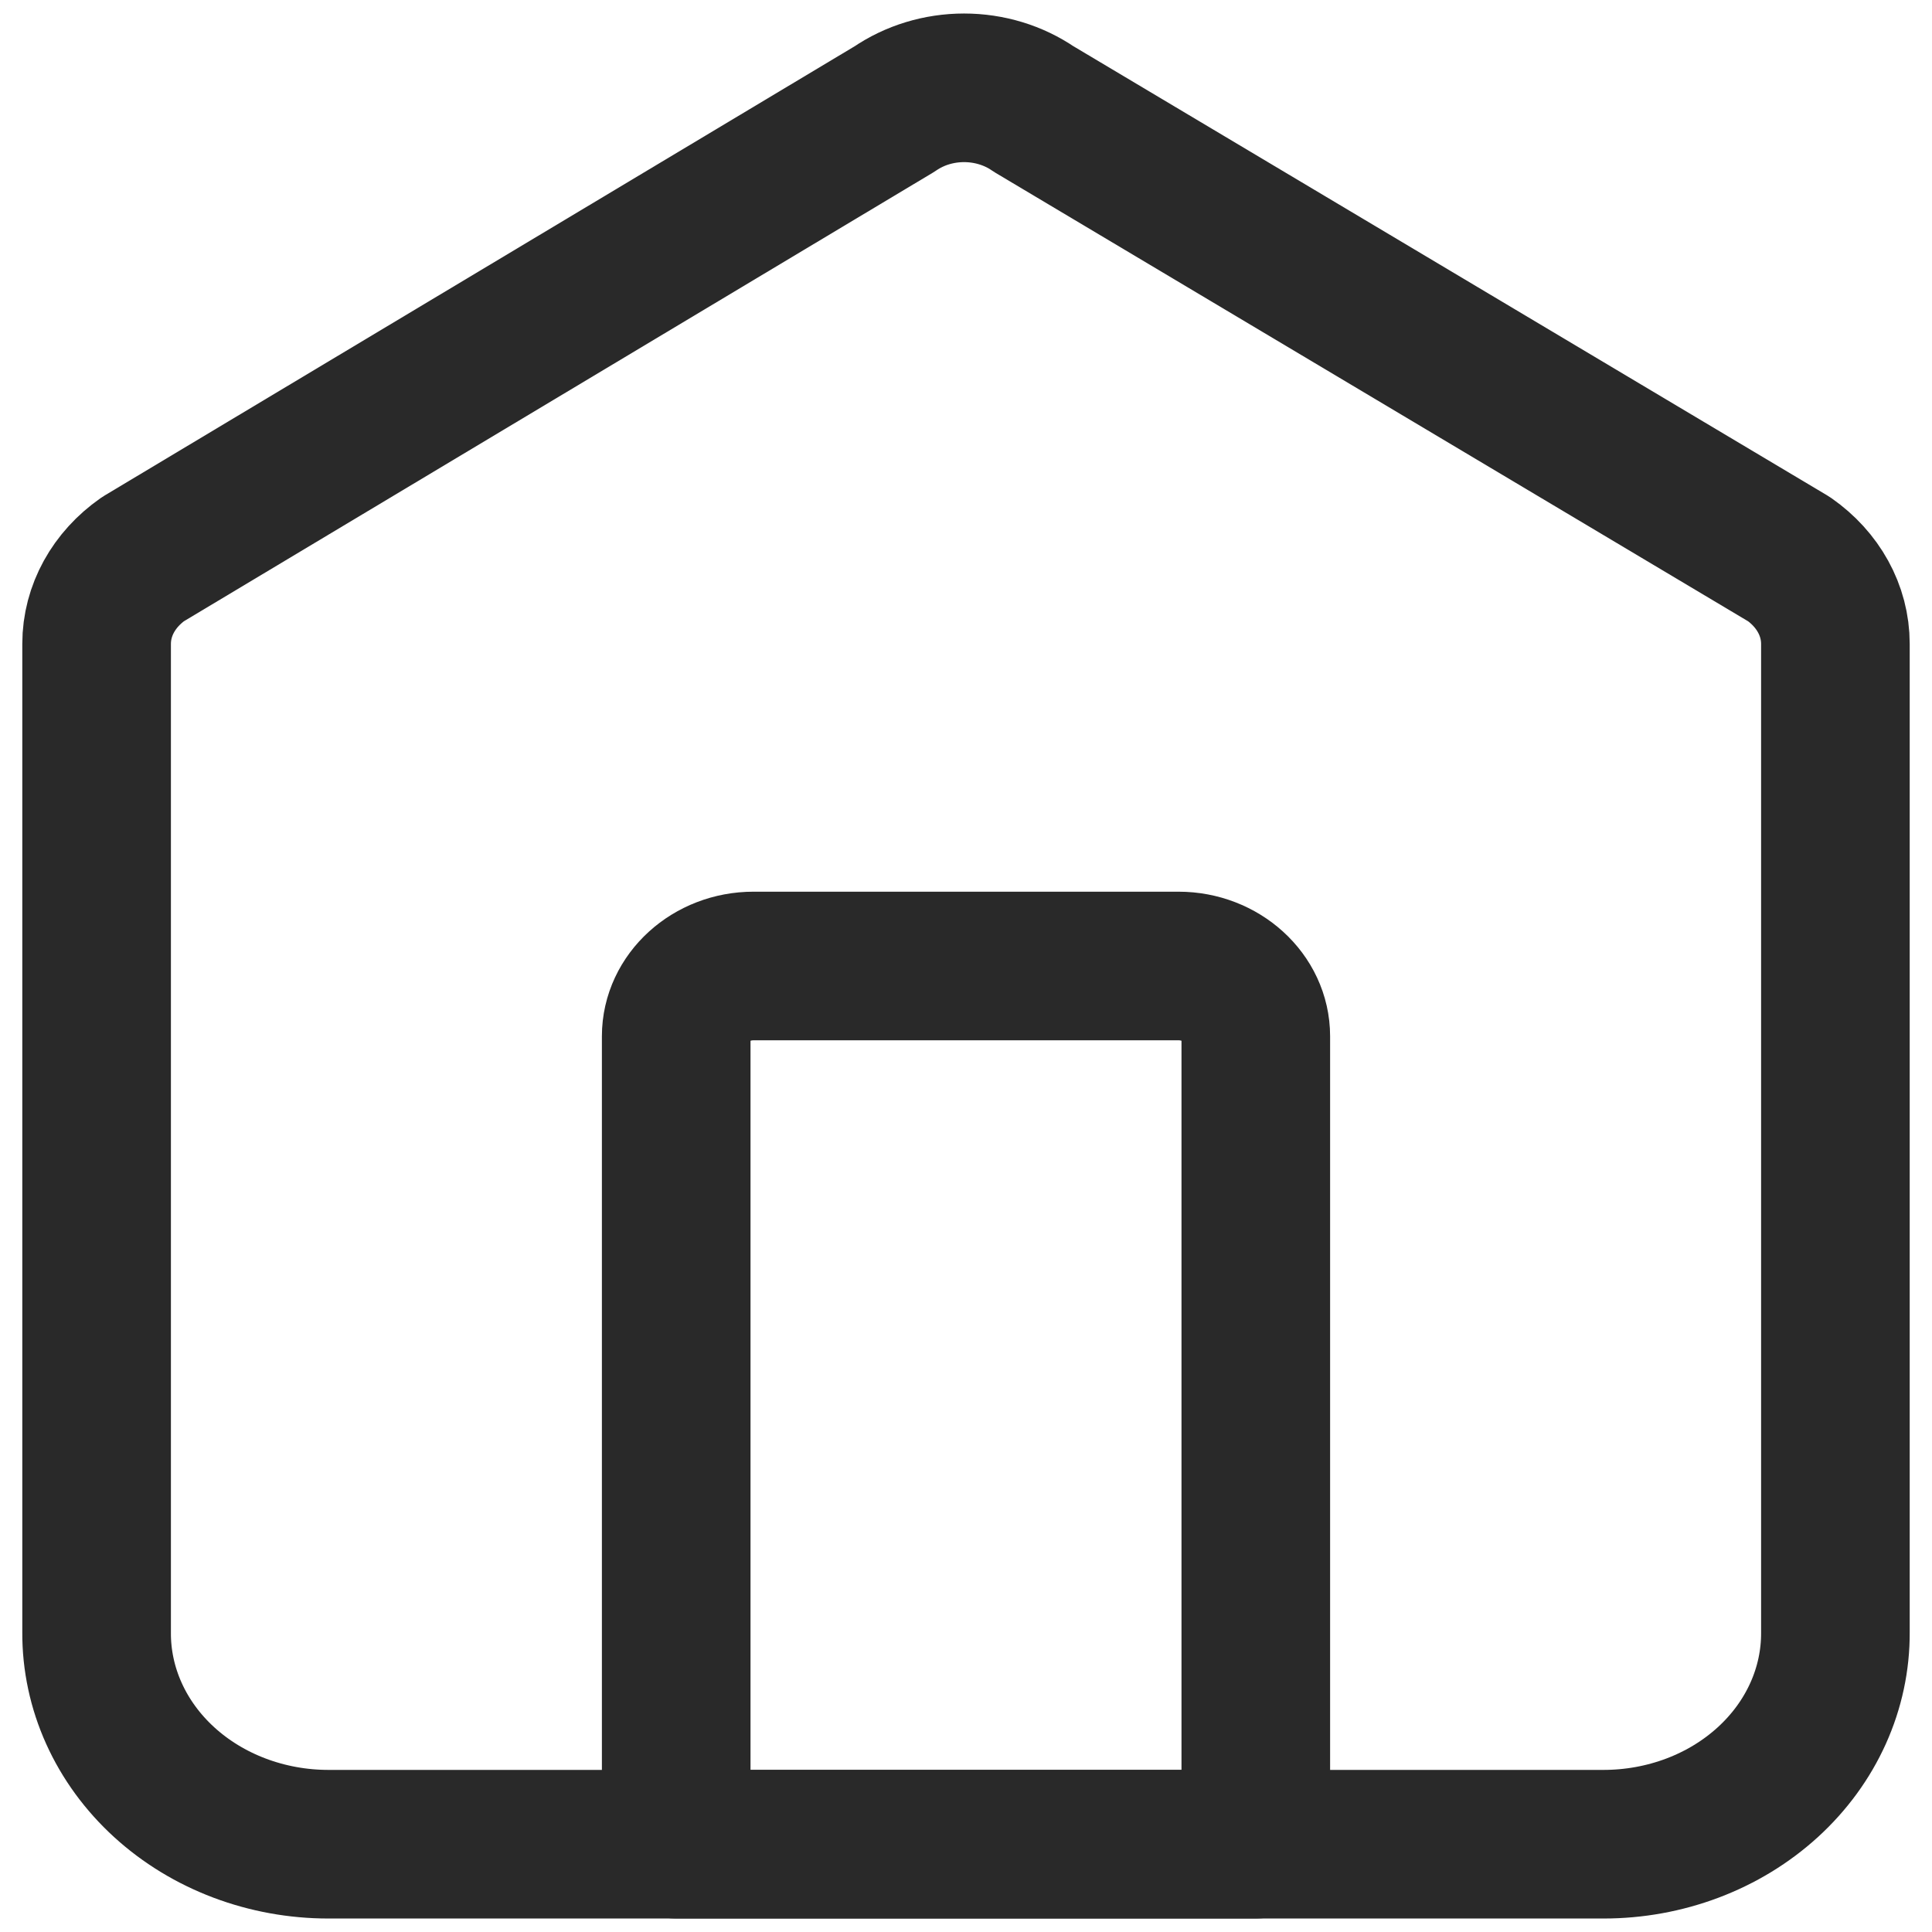
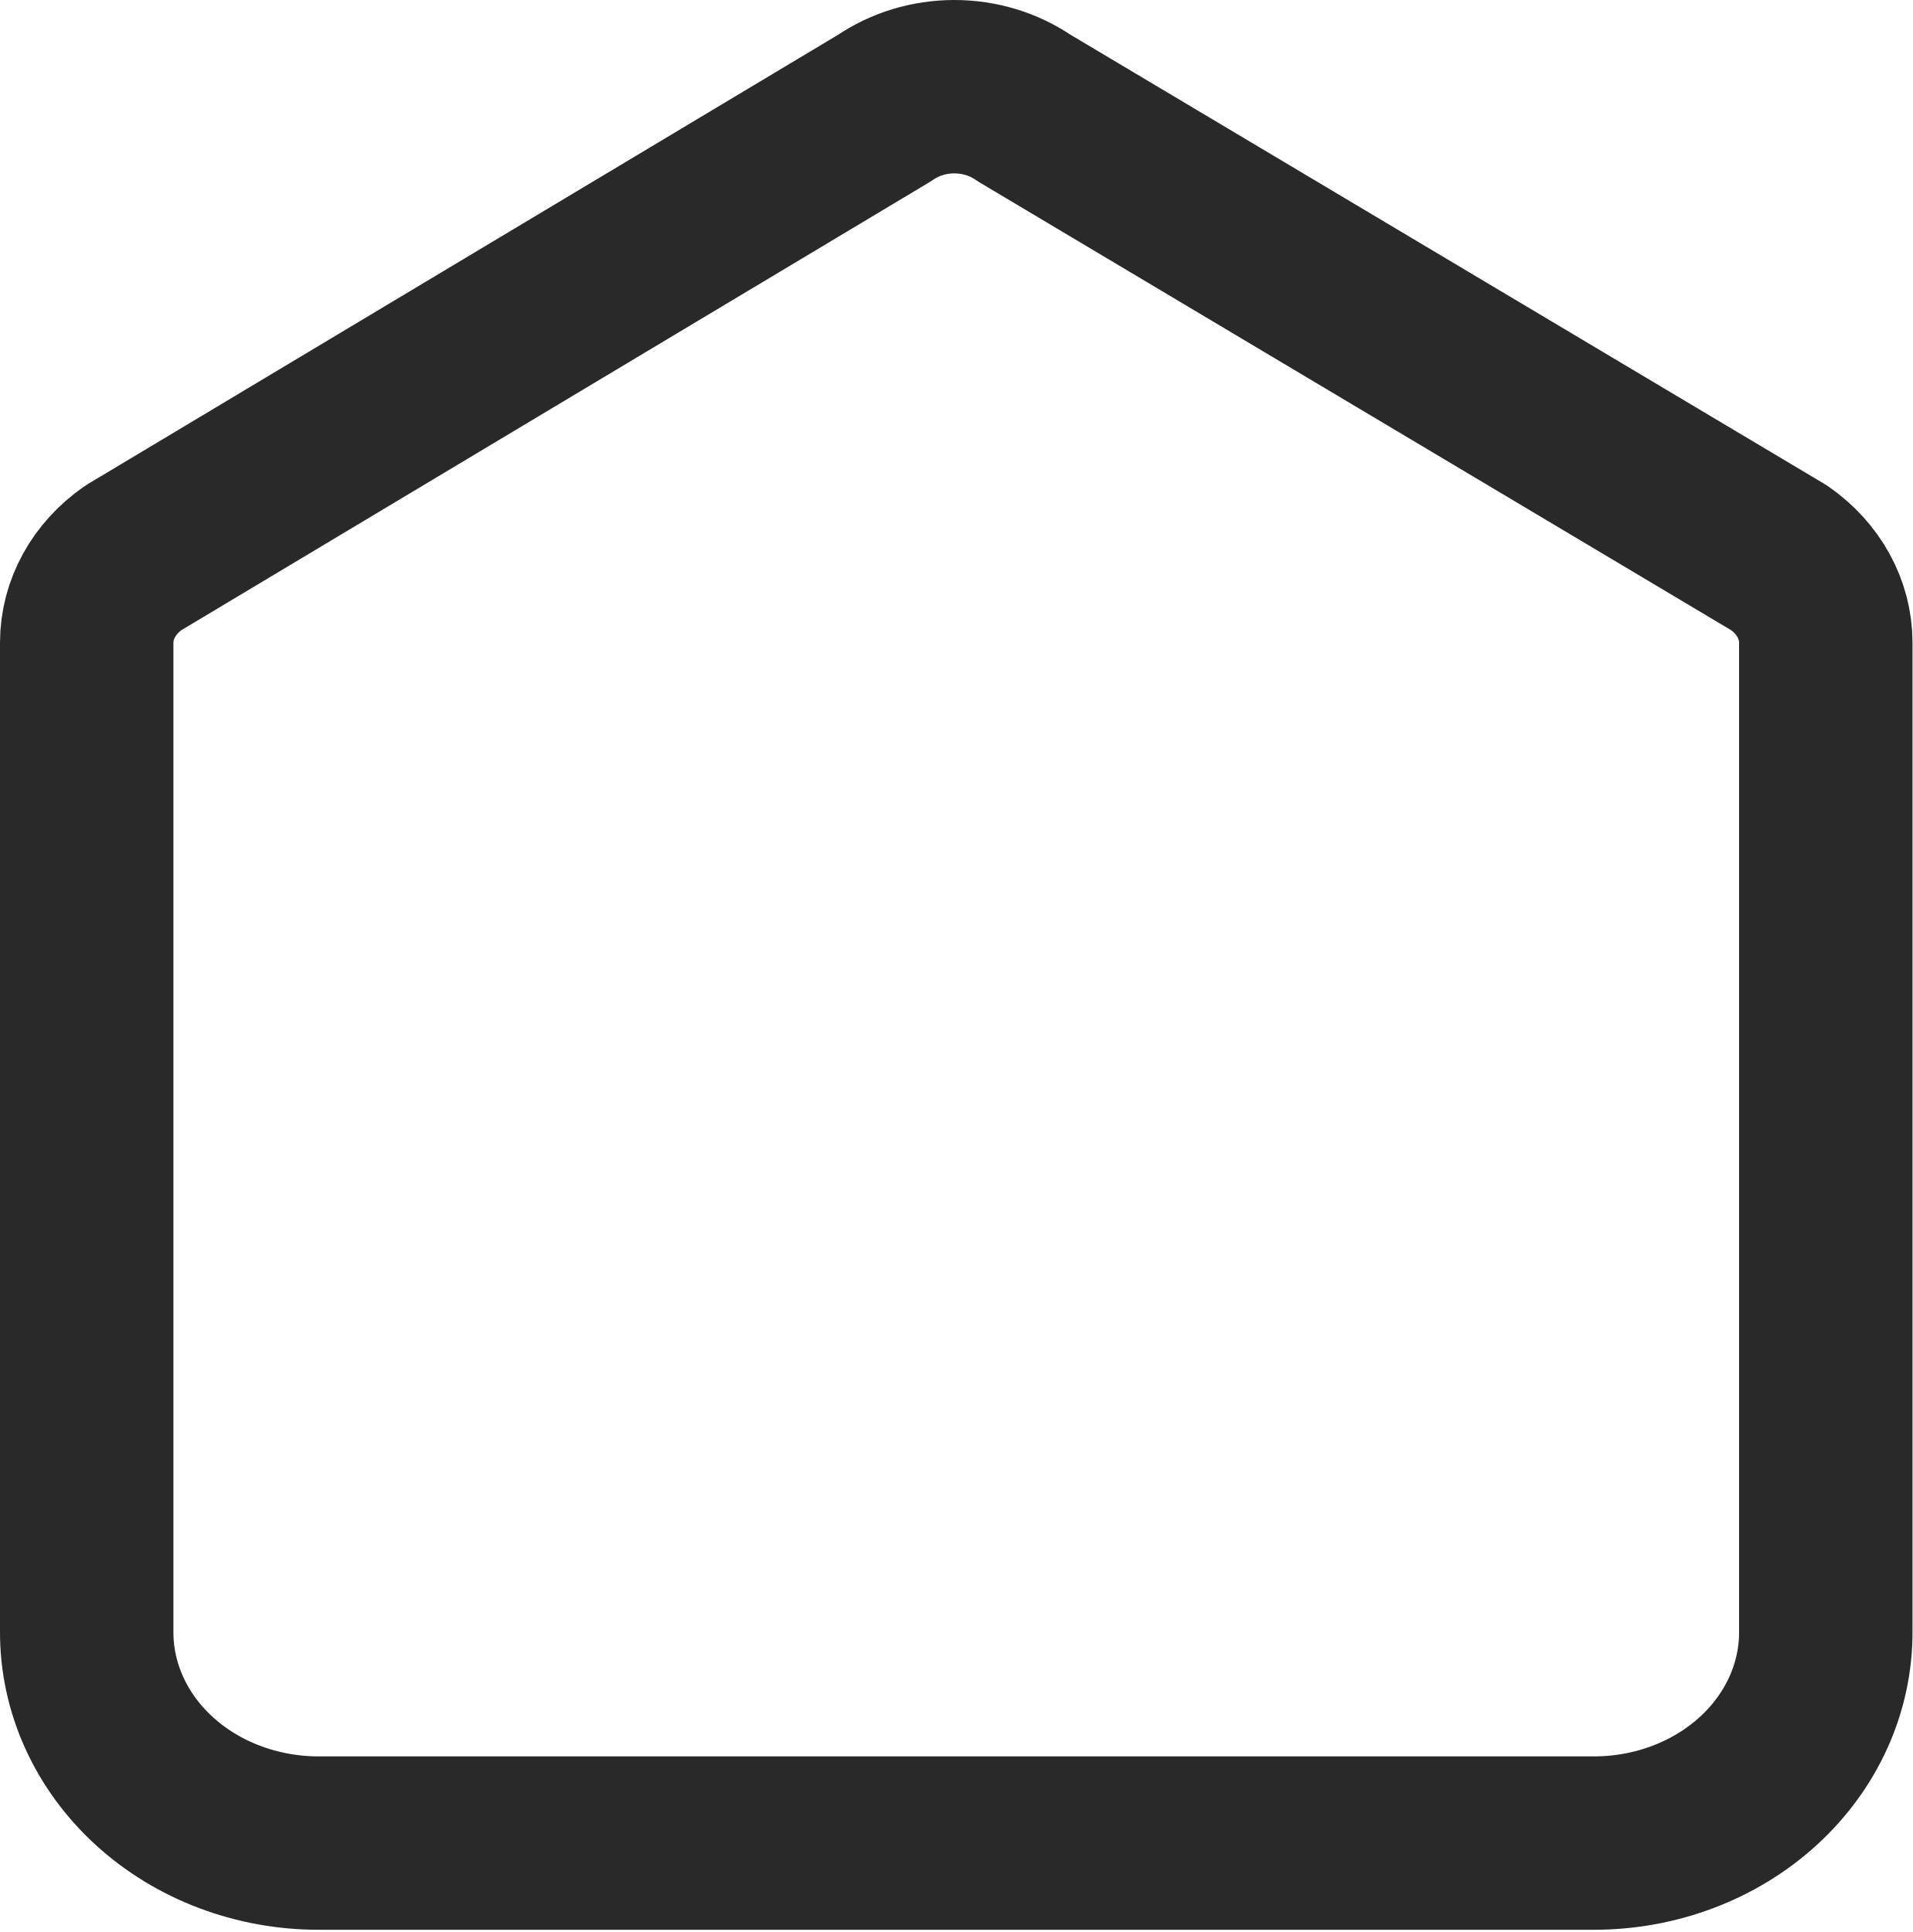
- <svg xmlns="http://www.w3.org/2000/svg" width="780" height="780" viewBox="0 0 780 780" fill="none">
-   <path d="M647.4 744.557H132.601C120.27 744.557 108.06 742.341 96.674 738.037C85.287 733.736 74.948 727.428 66.25 719.483C57.552 711.534 50.668 702.107 45.991 691.733C41.315 681.359 38.94 670.247 39.001 659.04V259.962C39.001 246.419 46.021 233.939 57.721 225.749L361.141 44.009C369.229 38.458 379.087 35.455 389.221 35.455C399.356 35.455 409.211 38.458 417.3 44.009L722.28 225.749C733.98 233.939 741 246.419 741 259.962V659.04C741.062 670.247 738.687 681.359 734.011 691.733C729.335 702.107 722.452 711.534 713.751 719.483C705.054 727.428 694.715 733.736 683.331 738.037C671.943 742.341 659.732 744.557 647.4 744.557Z" stroke="#292929" stroke-width="60" stroke-miterlimit="10" stroke-linejoin="round" />
-   <path d="M304.2 390H475.8C492.96 390 507 402.764 507 418.364V744.545H273V418.364C273 402.764 287.04 390 304.2 390Z" stroke="#292929" stroke-width="60" stroke-miterlimit="10" stroke-linejoin="round" />
+ <svg xmlns="http://www.w3.org/2000/svg" width="772" height="780" viewBox="0 0 772 780" fill="none">
+   <path d="M643.4 744.102H128.601C116.27 744.102 104.06 741.886 92.674 737.582C81.287 733.281 70.948 726.973 62.25 719.028C53.552 711.079 46.668 701.652 41.991 691.278C37.315 680.904 34.94 669.792 35.001 658.585V259.507C35.001 245.964 42.021 233.484 53.721 225.294L357.141 43.554C365.229 38.003 375.087 35 385.221 35C395.356 35 405.211 38.003 413.3 43.554L718.28 225.294C729.98 233.484 737 245.964 737 259.507V658.585C737.062 669.792 734.687 680.904 730.011 691.278C725.335 701.652 718.452 711.079 709.751 719.028C701.054 726.973 690.715 733.281 679.331 737.582C667.943 741.886 655.732 744.102 643.4 744.102Z" stroke="#292929" stroke-width="70" stroke-miterlimit="10" stroke-linejoin="round" />
</svg>
